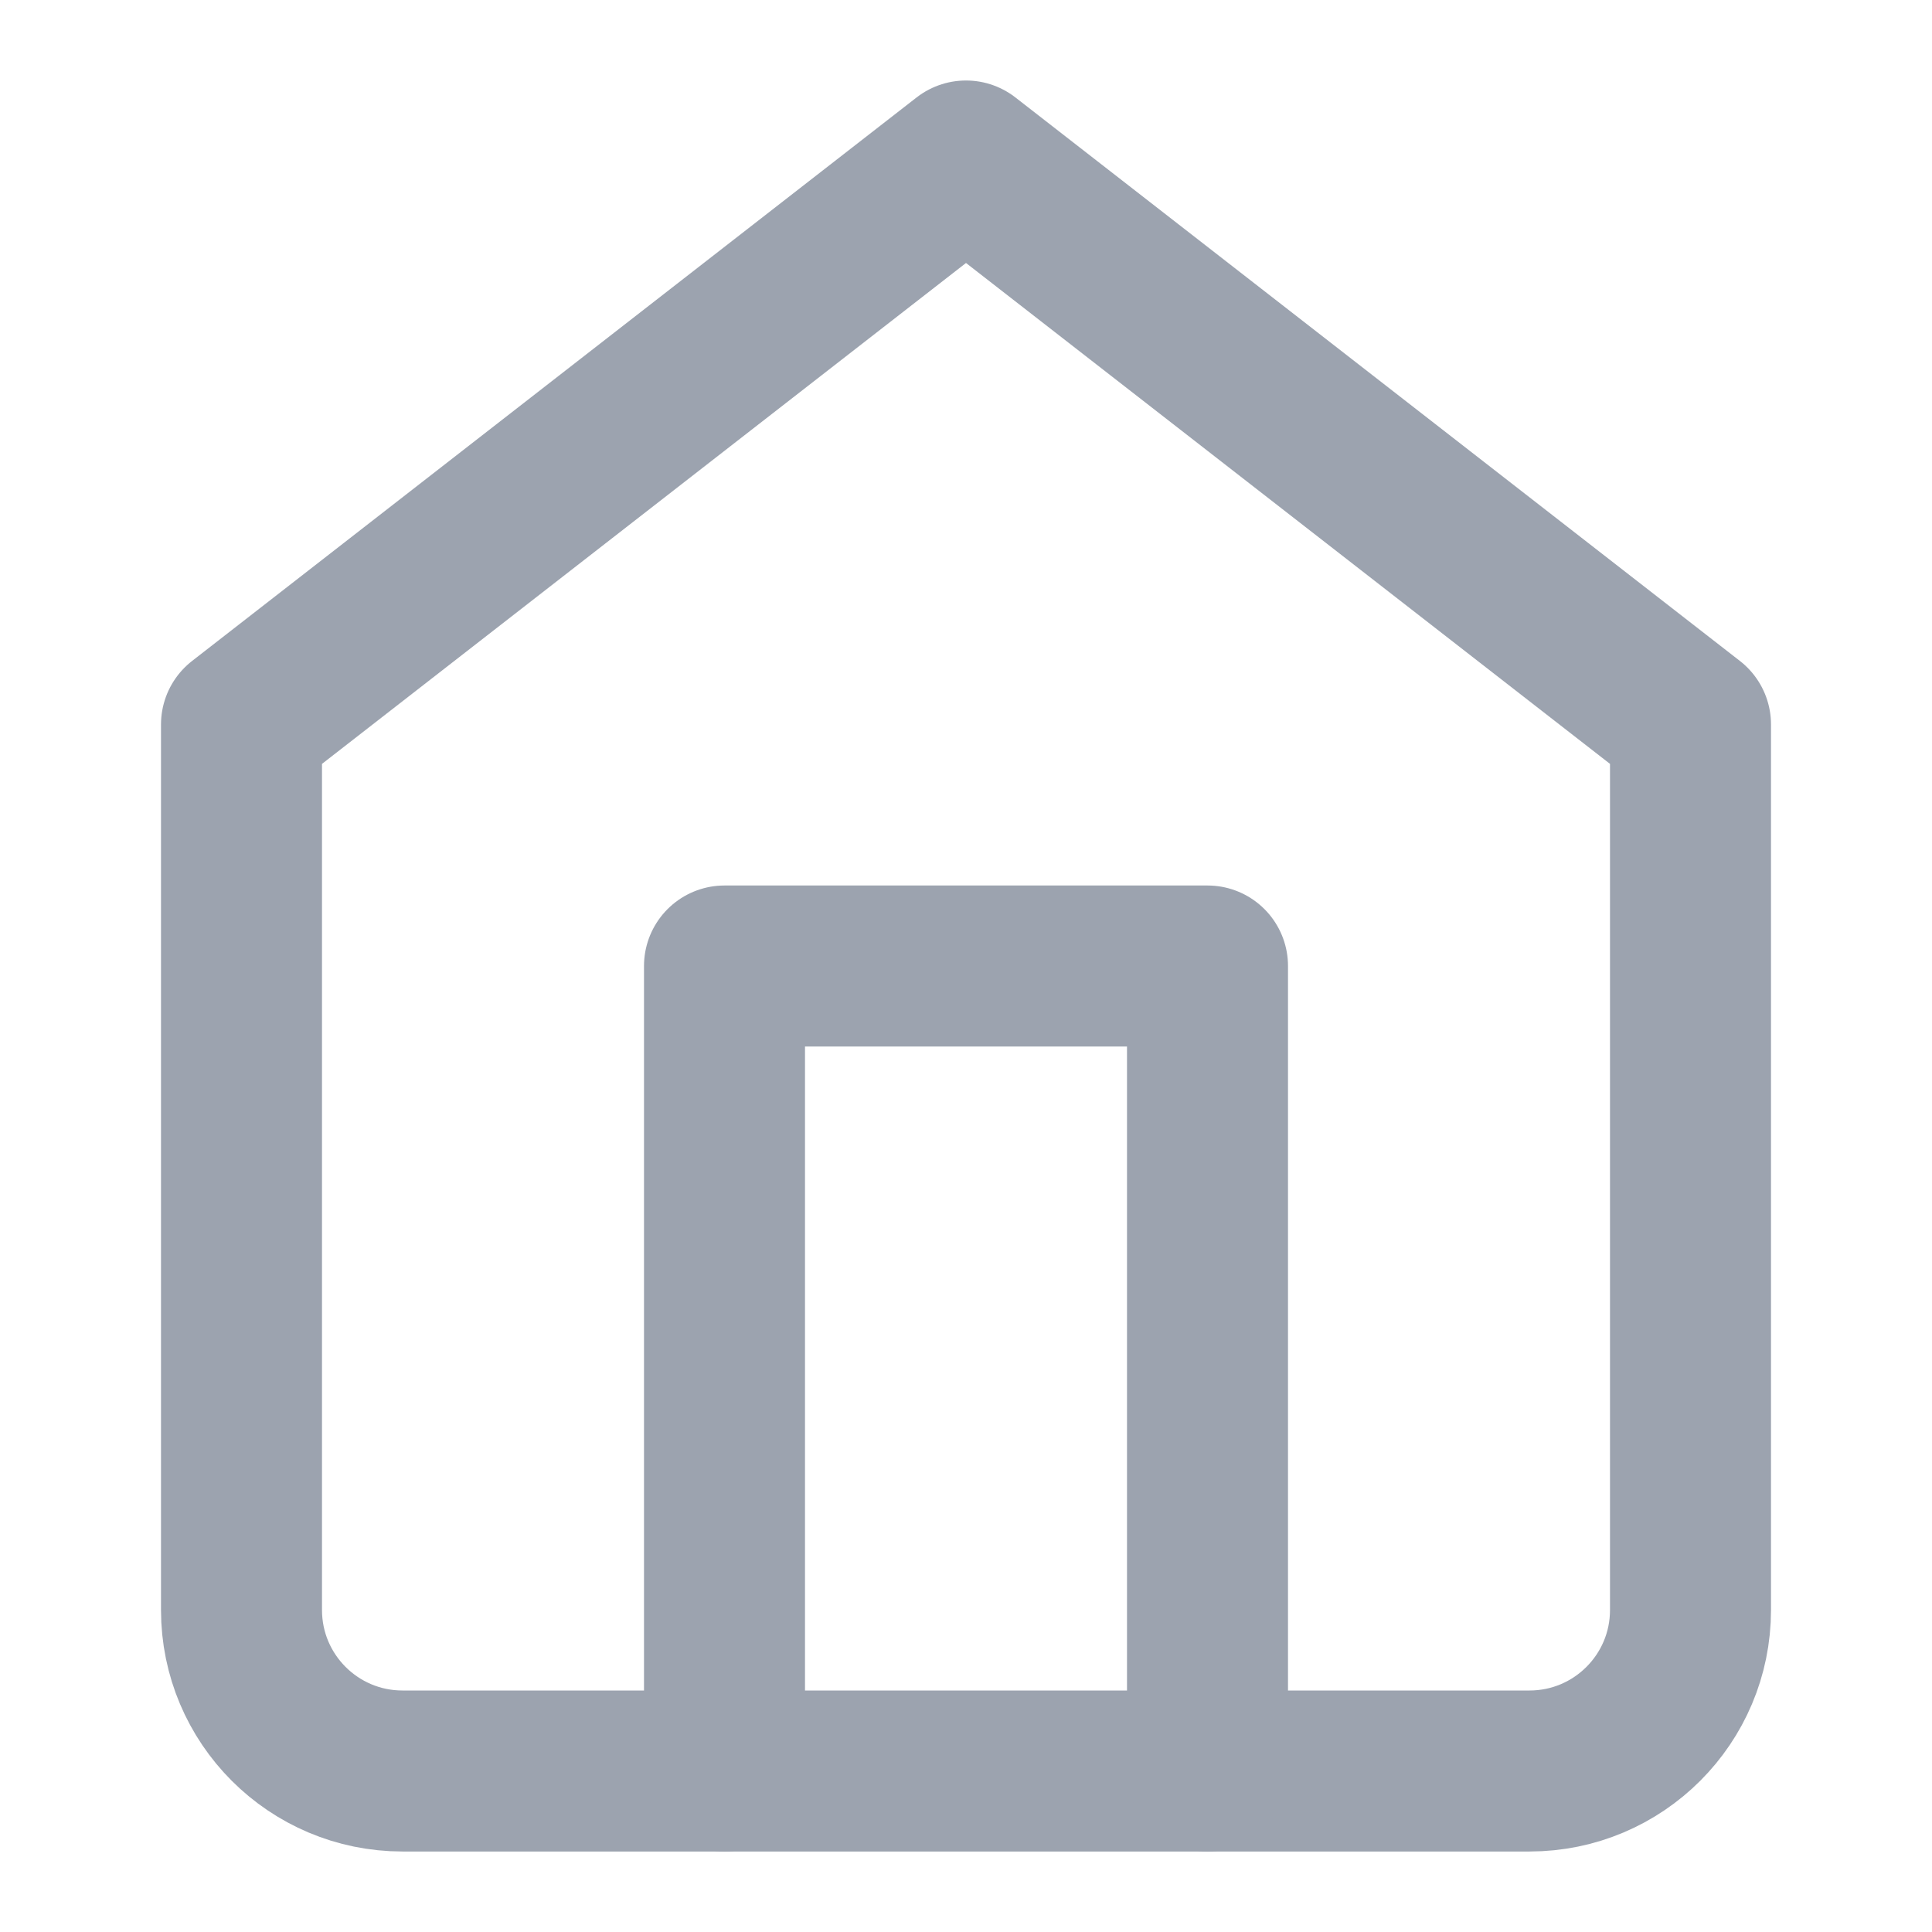
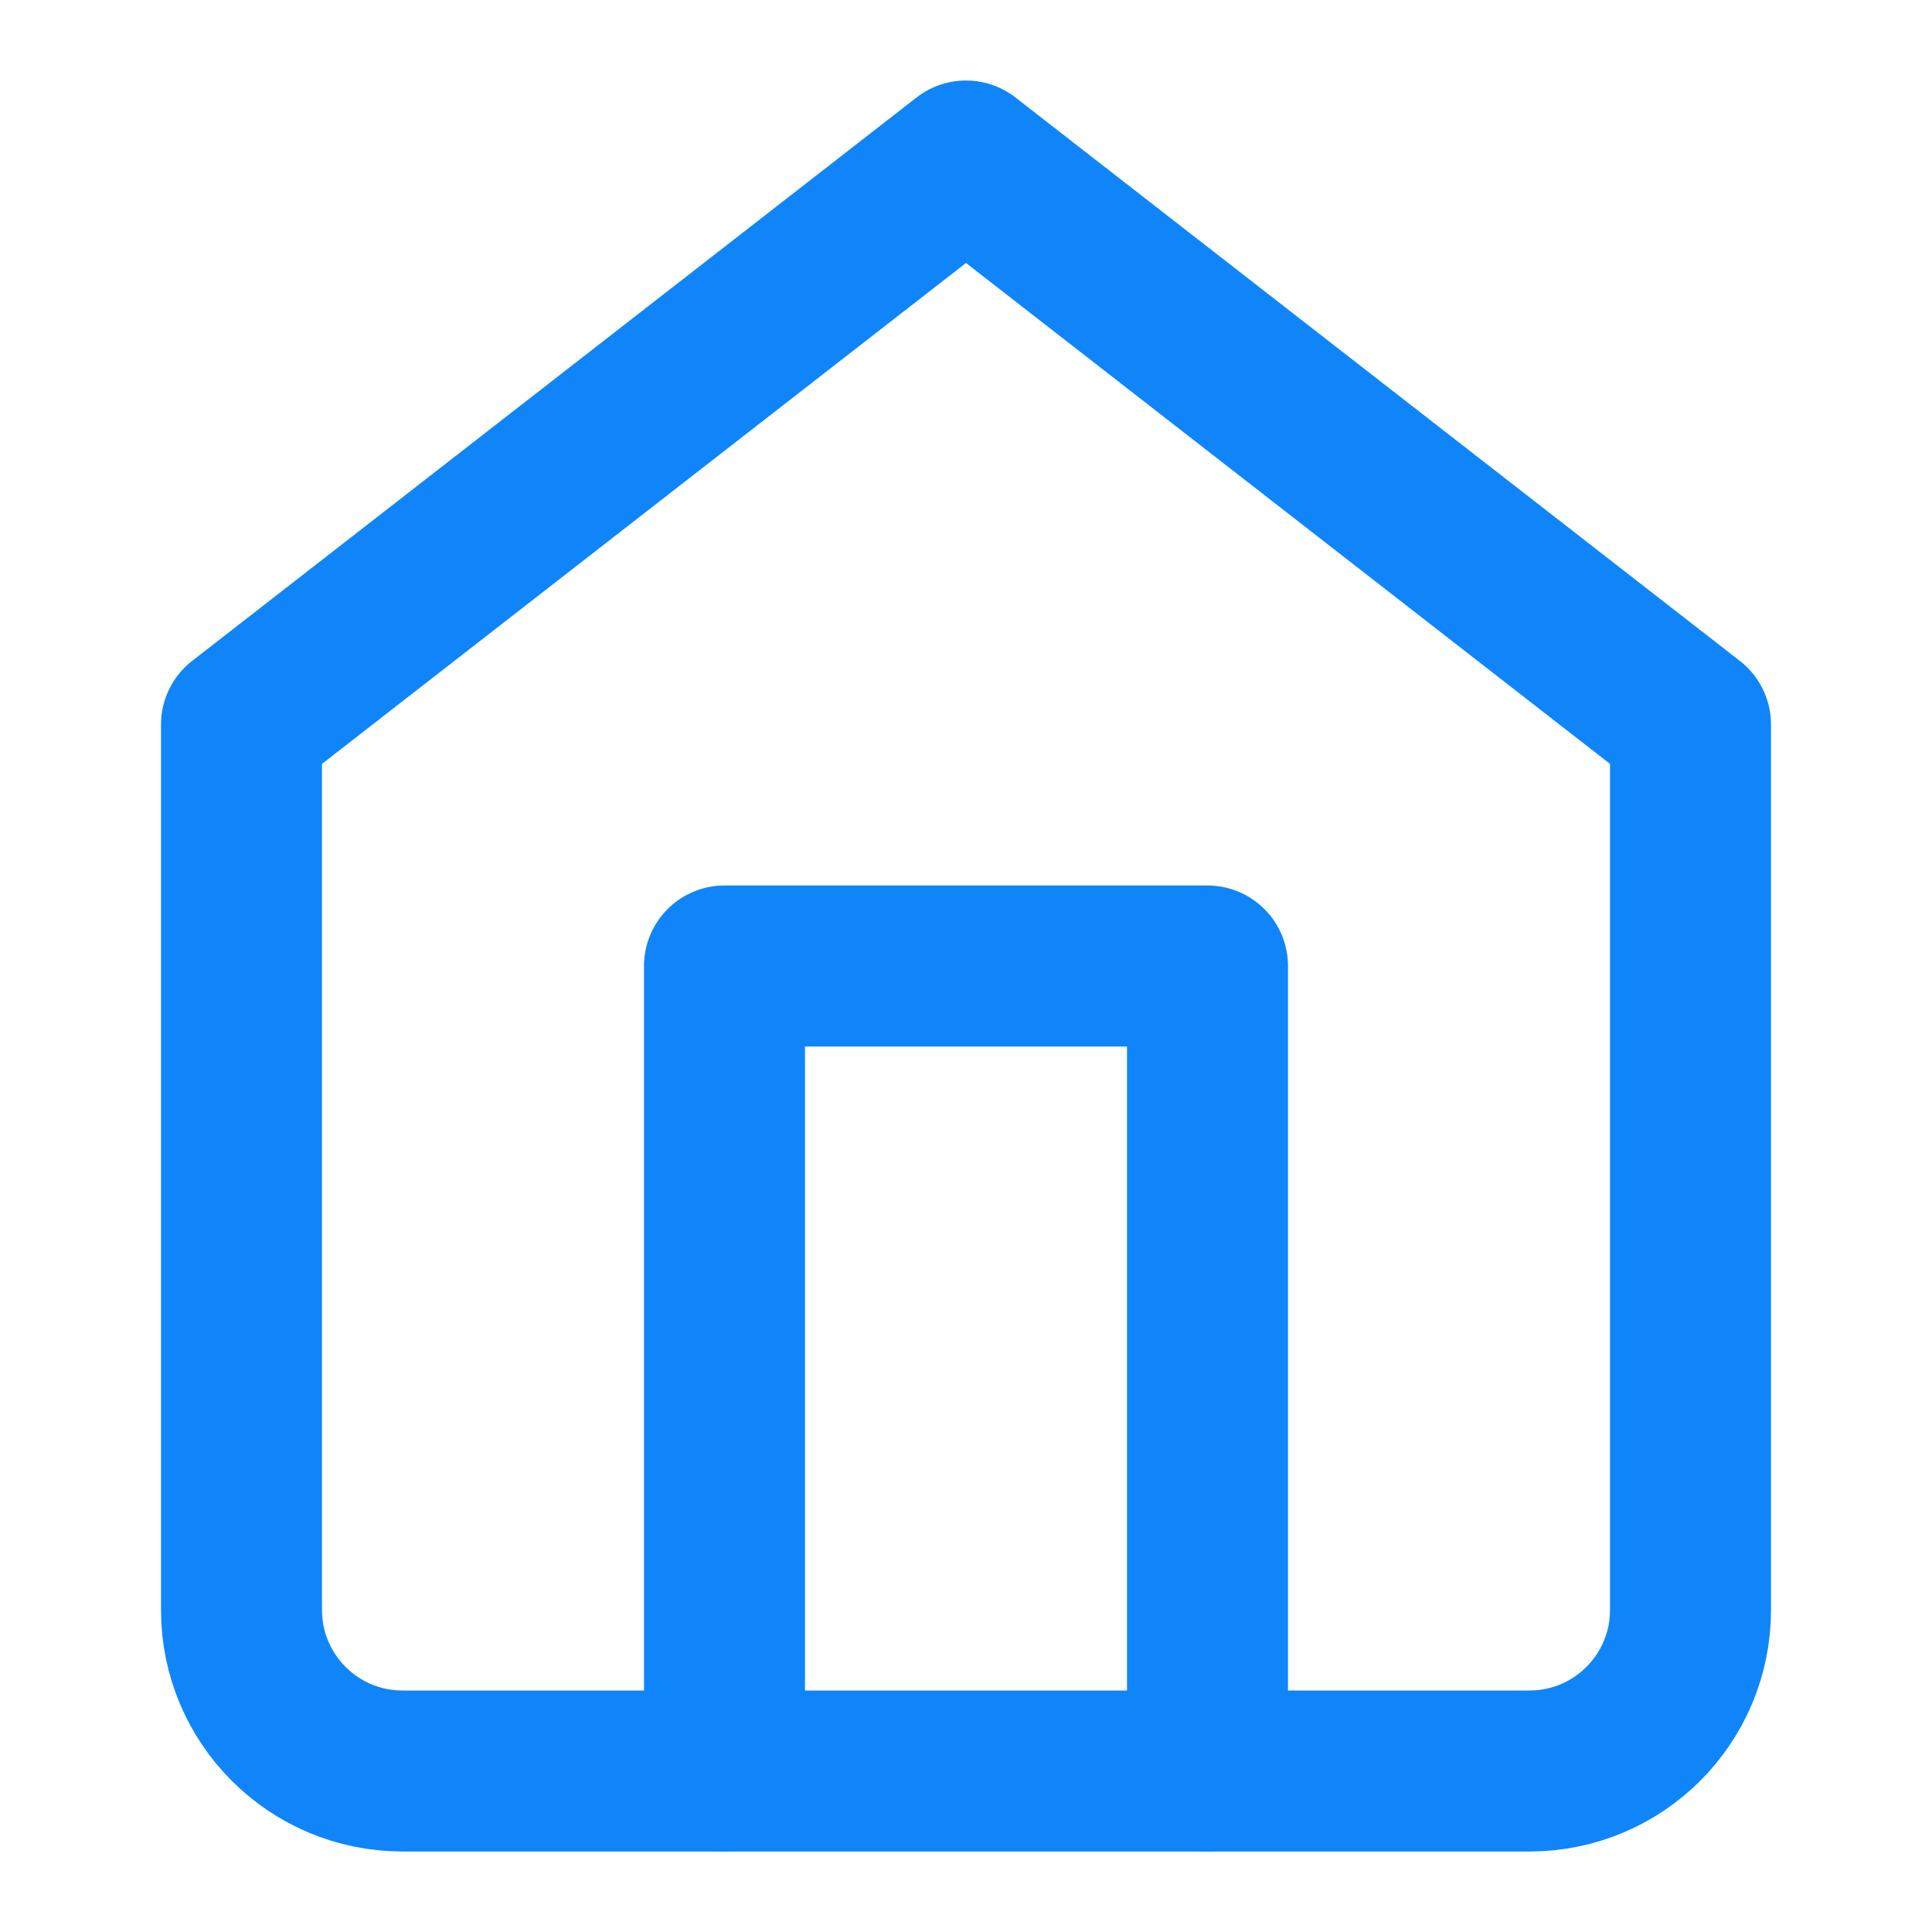
- <svg xmlns="http://www.w3.org/2000/svg" width="18" height="18" viewBox="0 0 24 24" fill="none" stroke="#9ca3af" stroke-width="2" stroke-linecap="round" stroke-linejoin="round">
+ <svg xmlns="http://www.w3.org/2000/svg" width="18" height="18" viewBox="0 0 24 24" fill="none" stroke="#1085f9" stroke-width="2" stroke-linecap="round" stroke-linejoin="round">
  <path d="M3 9l9-7 9 7v11a2 2 0 0 1-2 2H5a2 2 0 0 1-2-2z" />
  <polyline points="9 22 9 12 15 12 15 22" />
</svg>
